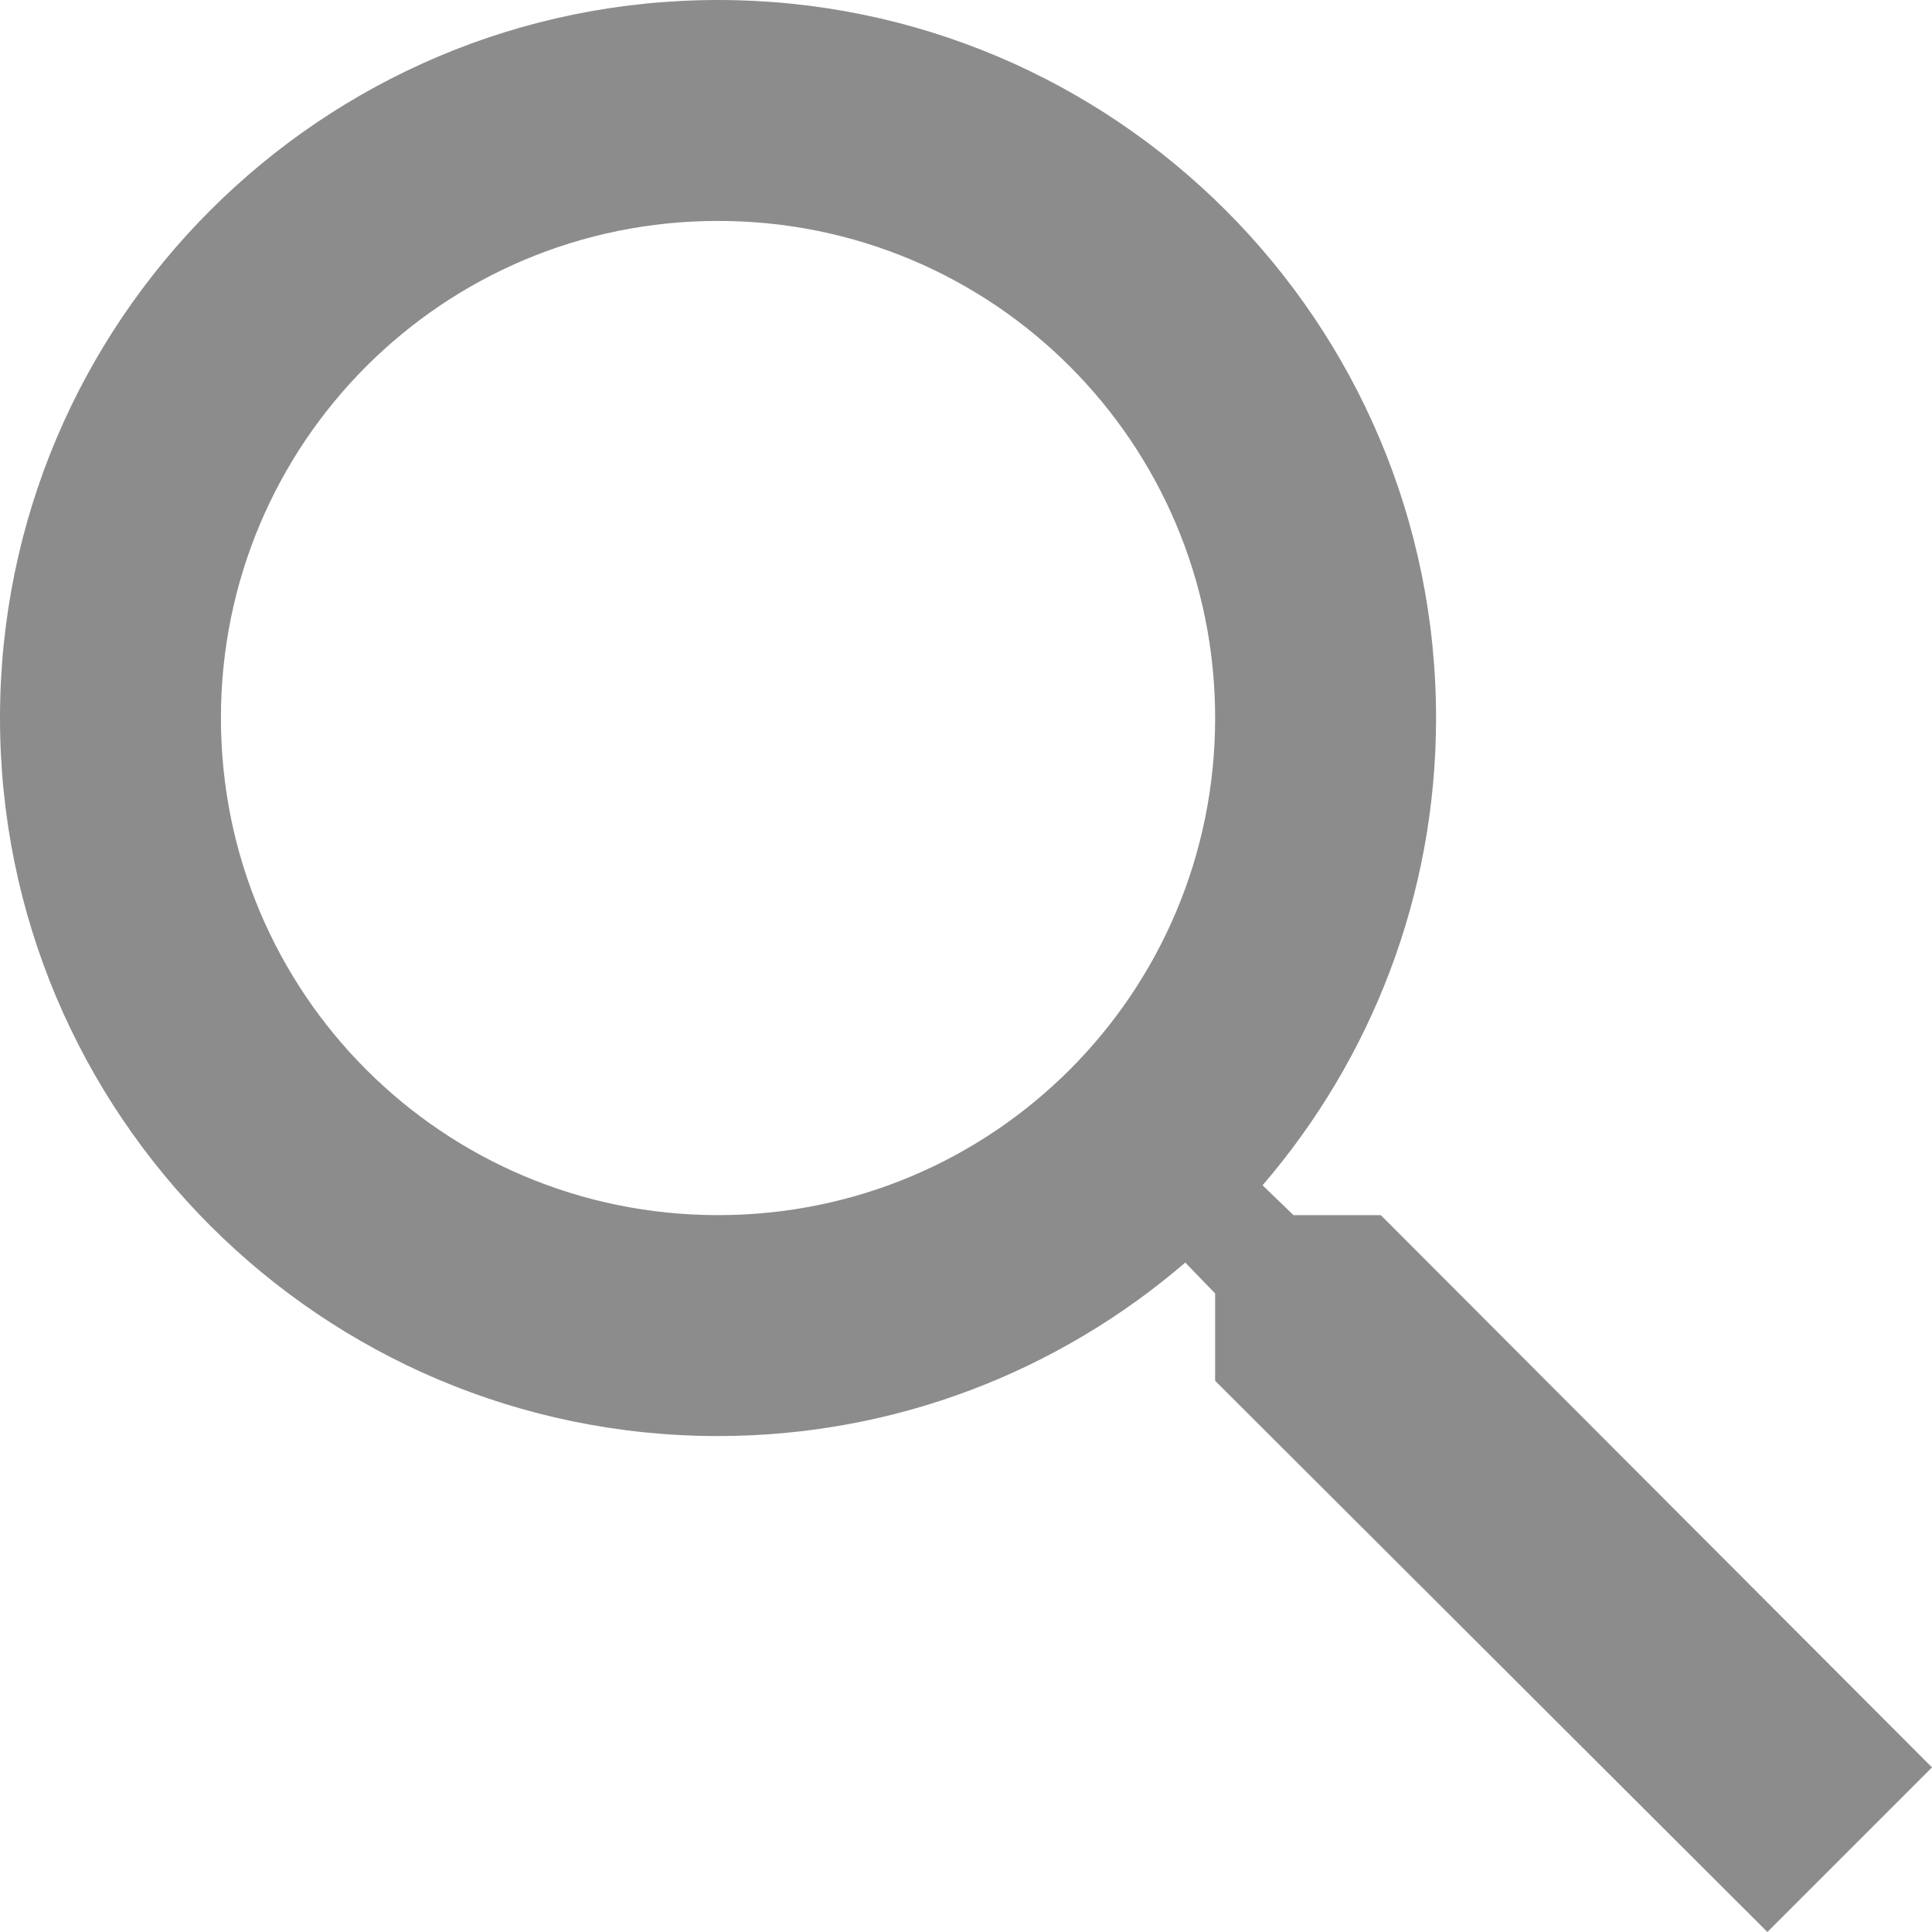
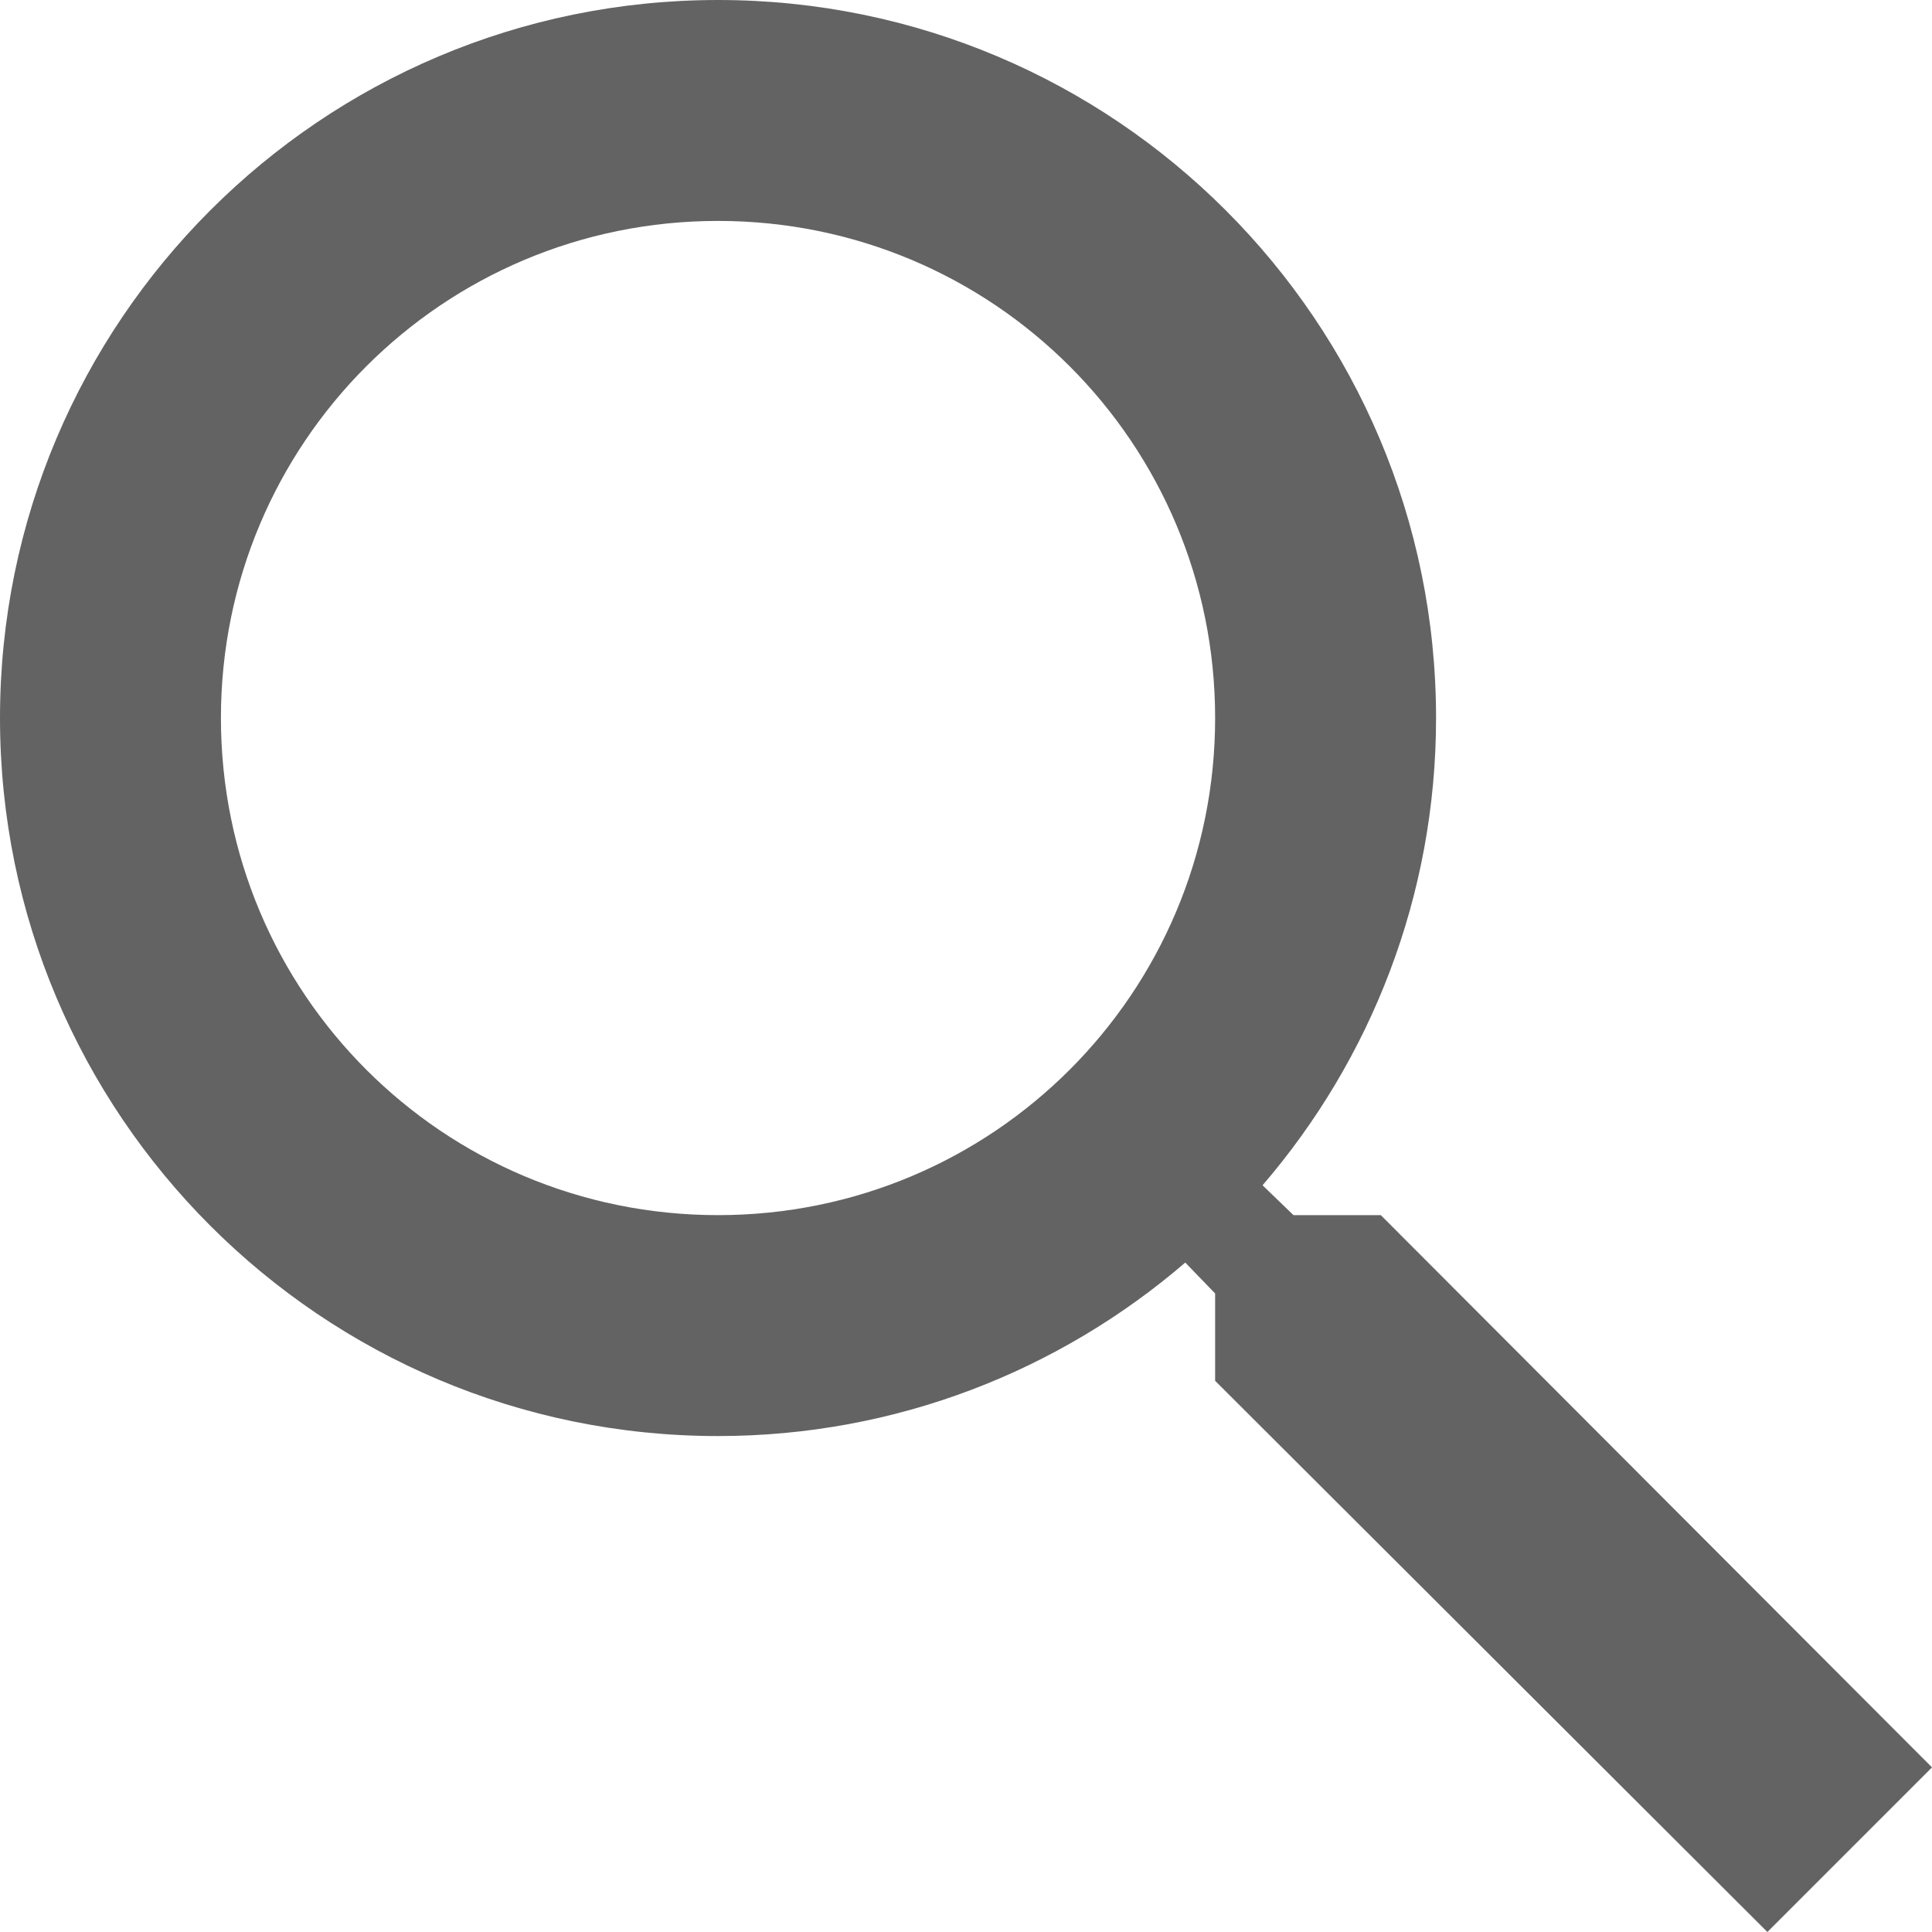
<svg xmlns="http://www.w3.org/2000/svg" width="20" height="20" viewBox="0 0 20 20" fill="none">
-   <path d="M14.294 12.579H13.39L13.07 12.27C14.191 10.966 14.866 9.274 14.866 7.433C14.866 3.328 11.538 0 7.433 0C3.328 0 0 3.328 0 7.433C0 11.538 3.328 14.866 7.433 14.866C9.274 14.866 10.966 14.191 12.27 13.07L12.579 13.39V14.294L18.296 20L20 18.296L14.294 12.579ZM7.433 12.579C4.585 12.579 2.287 10.28 2.287 7.433C2.287 4.585 4.585 2.287 7.433 2.287C10.28 2.287 12.579 4.585 12.579 7.433C12.579 10.28 10.28 12.579 7.433 12.579Z" fill="black" fill-opacity="0.45" />
+   <path d="M14.294 12.579H13.39L13.07 12.27C14.191 10.966 14.866 9.274 14.866 7.433C14.866 3.328 11.538 0 7.433 0C3.328 0 0 3.328 0 7.433C0 11.538 3.328 14.866 7.433 14.866C9.274 14.866 10.966 14.191 12.27 13.07L12.579 13.39V14.294L18.296 20L20 18.296L14.294 12.579ZM7.433 12.579C4.585 12.579 2.287 10.28 2.287 7.433C2.287 4.585 4.585 2.287 7.433 2.287C10.28 2.287 12.579 4.585 12.579 7.433C12.579 10.28 10.28 12.579 7.433 12.579Z" fill="#222222" fill-opacity="0.70" />
</svg>
